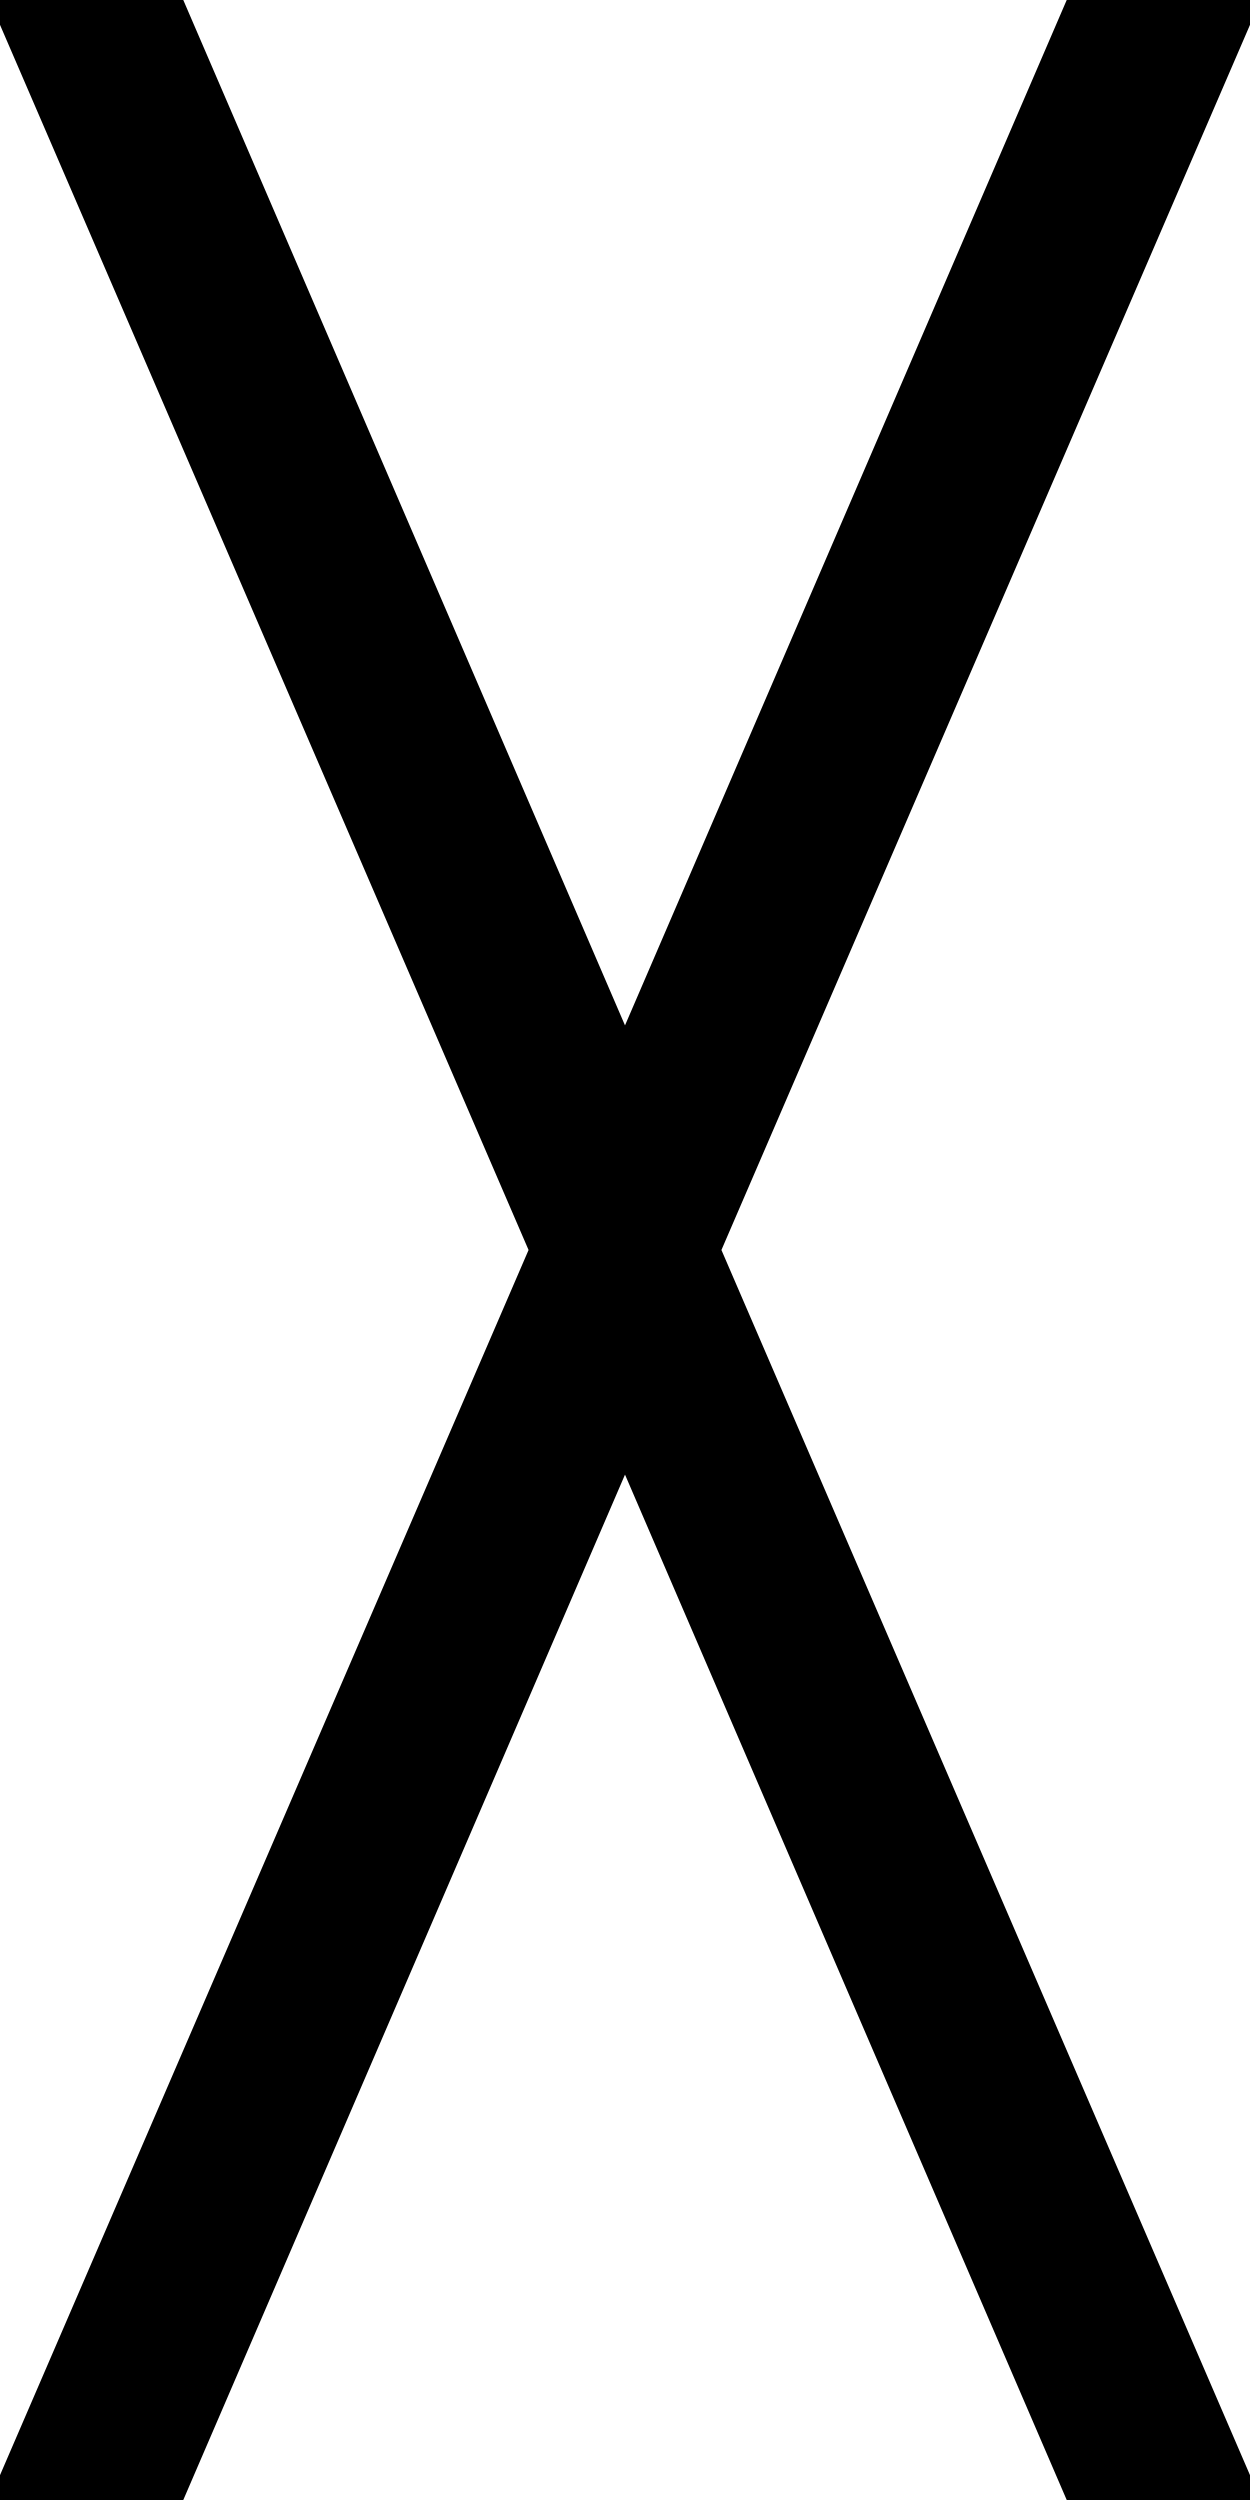
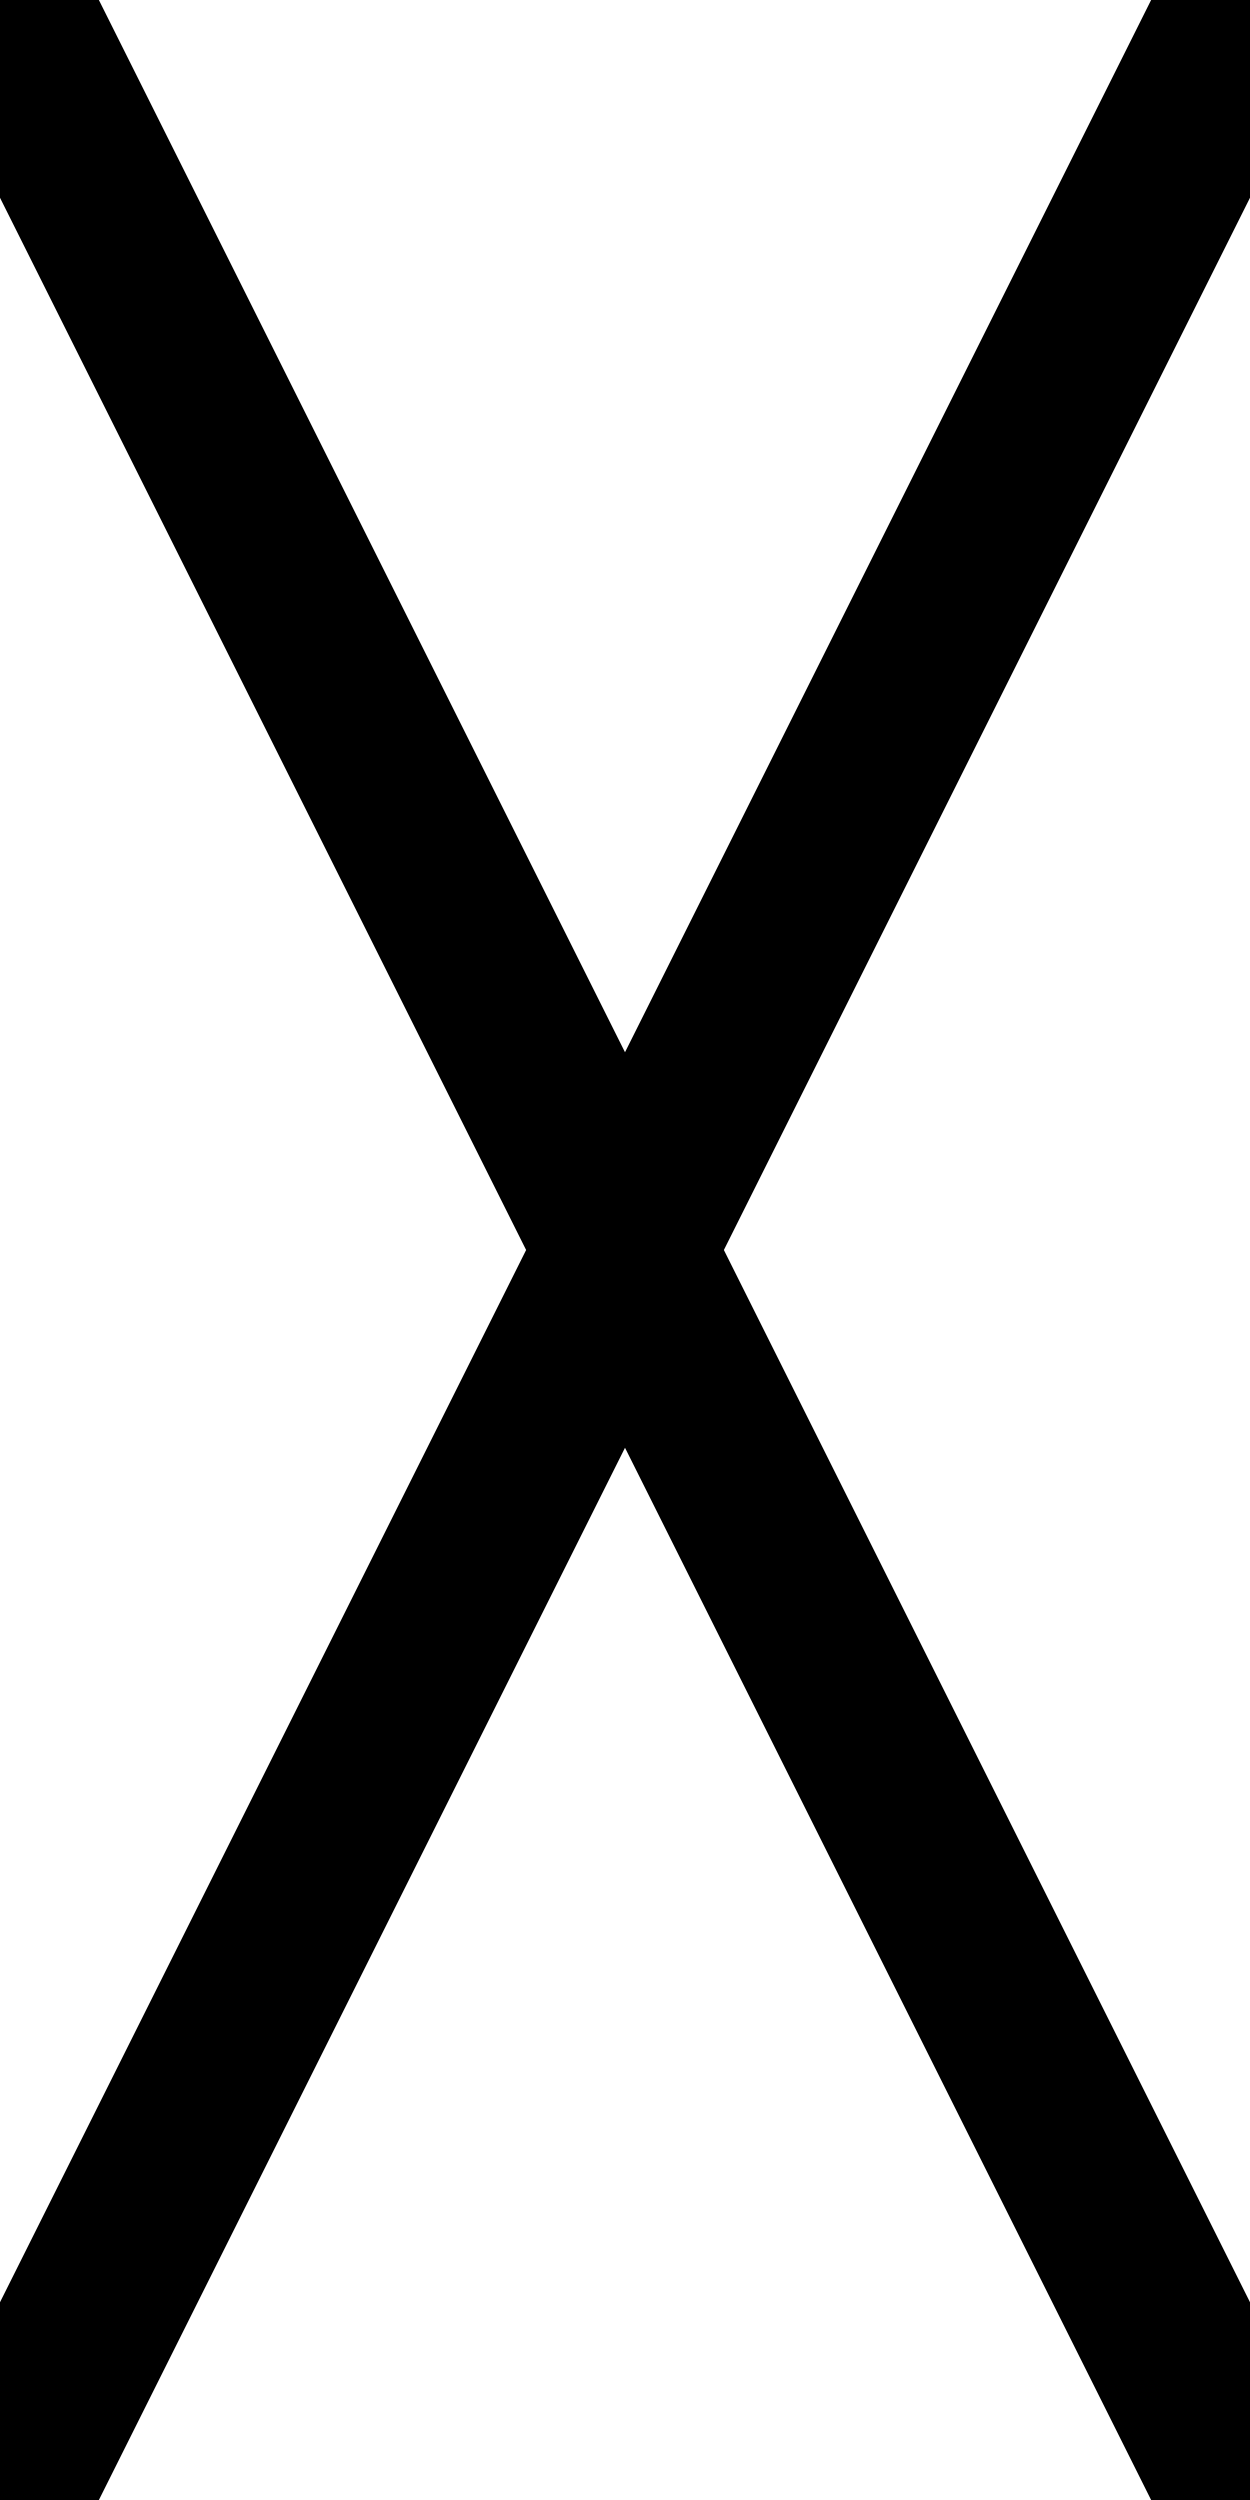
<svg xmlns="http://www.w3.org/2000/svg" version="1.1" width="1024" height="2048" id="svg3355">
  <defs id="defs3357" />
-   <g transform="matrix(-0.6013961,0.6131074,0.7138921,0.7002557,683.3053,491.4238)" id="layer1">
-     <path transform="matrix(-0.8153662,0.7138921,0.8312442,0.7002557,148.6509,-831.9286)" d="M -64,-128 433,1024 -64,2176 l 159,0 L 512,1208 l 417,968 159,0 L 591,1024 1088,-128 929,-128 512,840 95,-128 Z" style="display:inline;fill:#000000;fill-opacity:1;stroke:none;stroke-width:0.927" id="path5114-5-3" />
-   </g>
-   <g id="layer1-3" transform="matrix(0.7949514,0.3250078,-0.3784338,0.9256284,143.8911,602.7178)" />
-   <g id="layer1-5" transform="matrix(0.6013961,0.6131074,-0.7138921,0.7002557,190.1102,50.67372)" />
+   <path id="path5114-5-3" style="display:inline;fill:#000000;fill-opacity:1;stroke:none;stroke-width:0.927" d="M -54 -54 L -54 54 L 431 1024 L -54 1994 L -54 2102 L 54 2102 L 512 1186 L 970 2102 L 1078 2102 L 1078 1994 L 593 1024 L 1078 54 L 1078 -54 L 970 -54 L 512 862 L 54 -54 L -54 -54 z " />
</svg>
